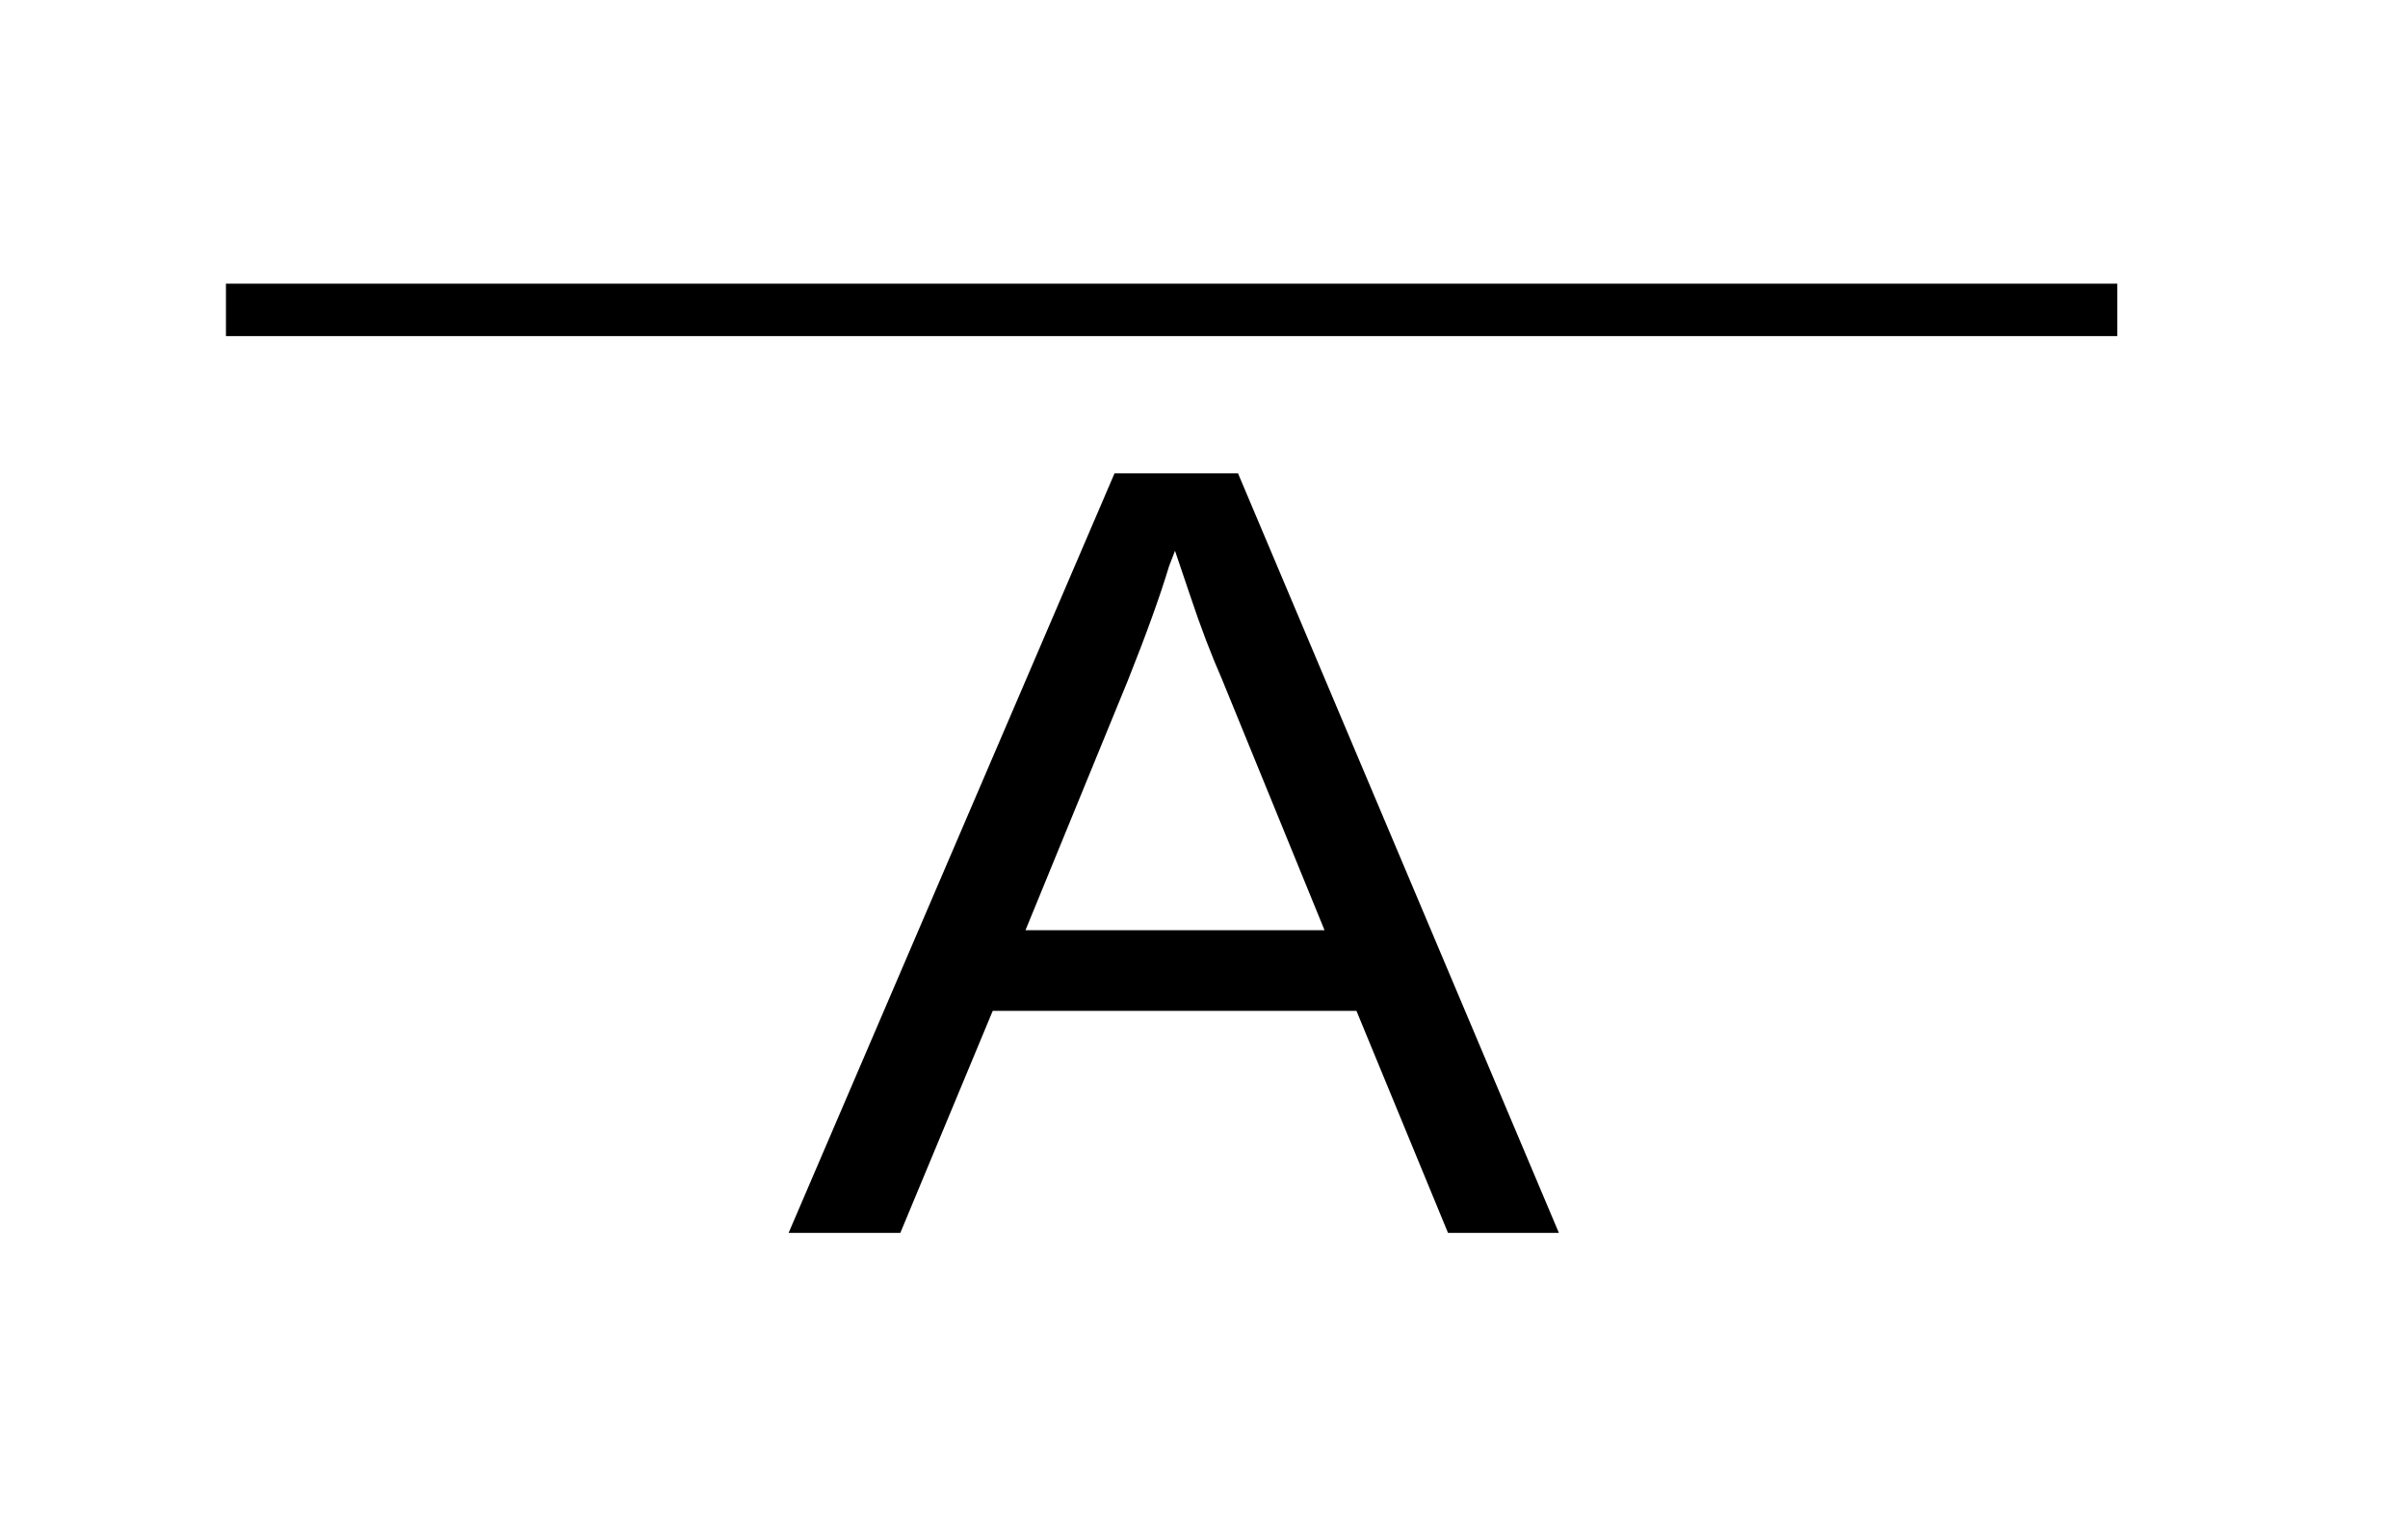
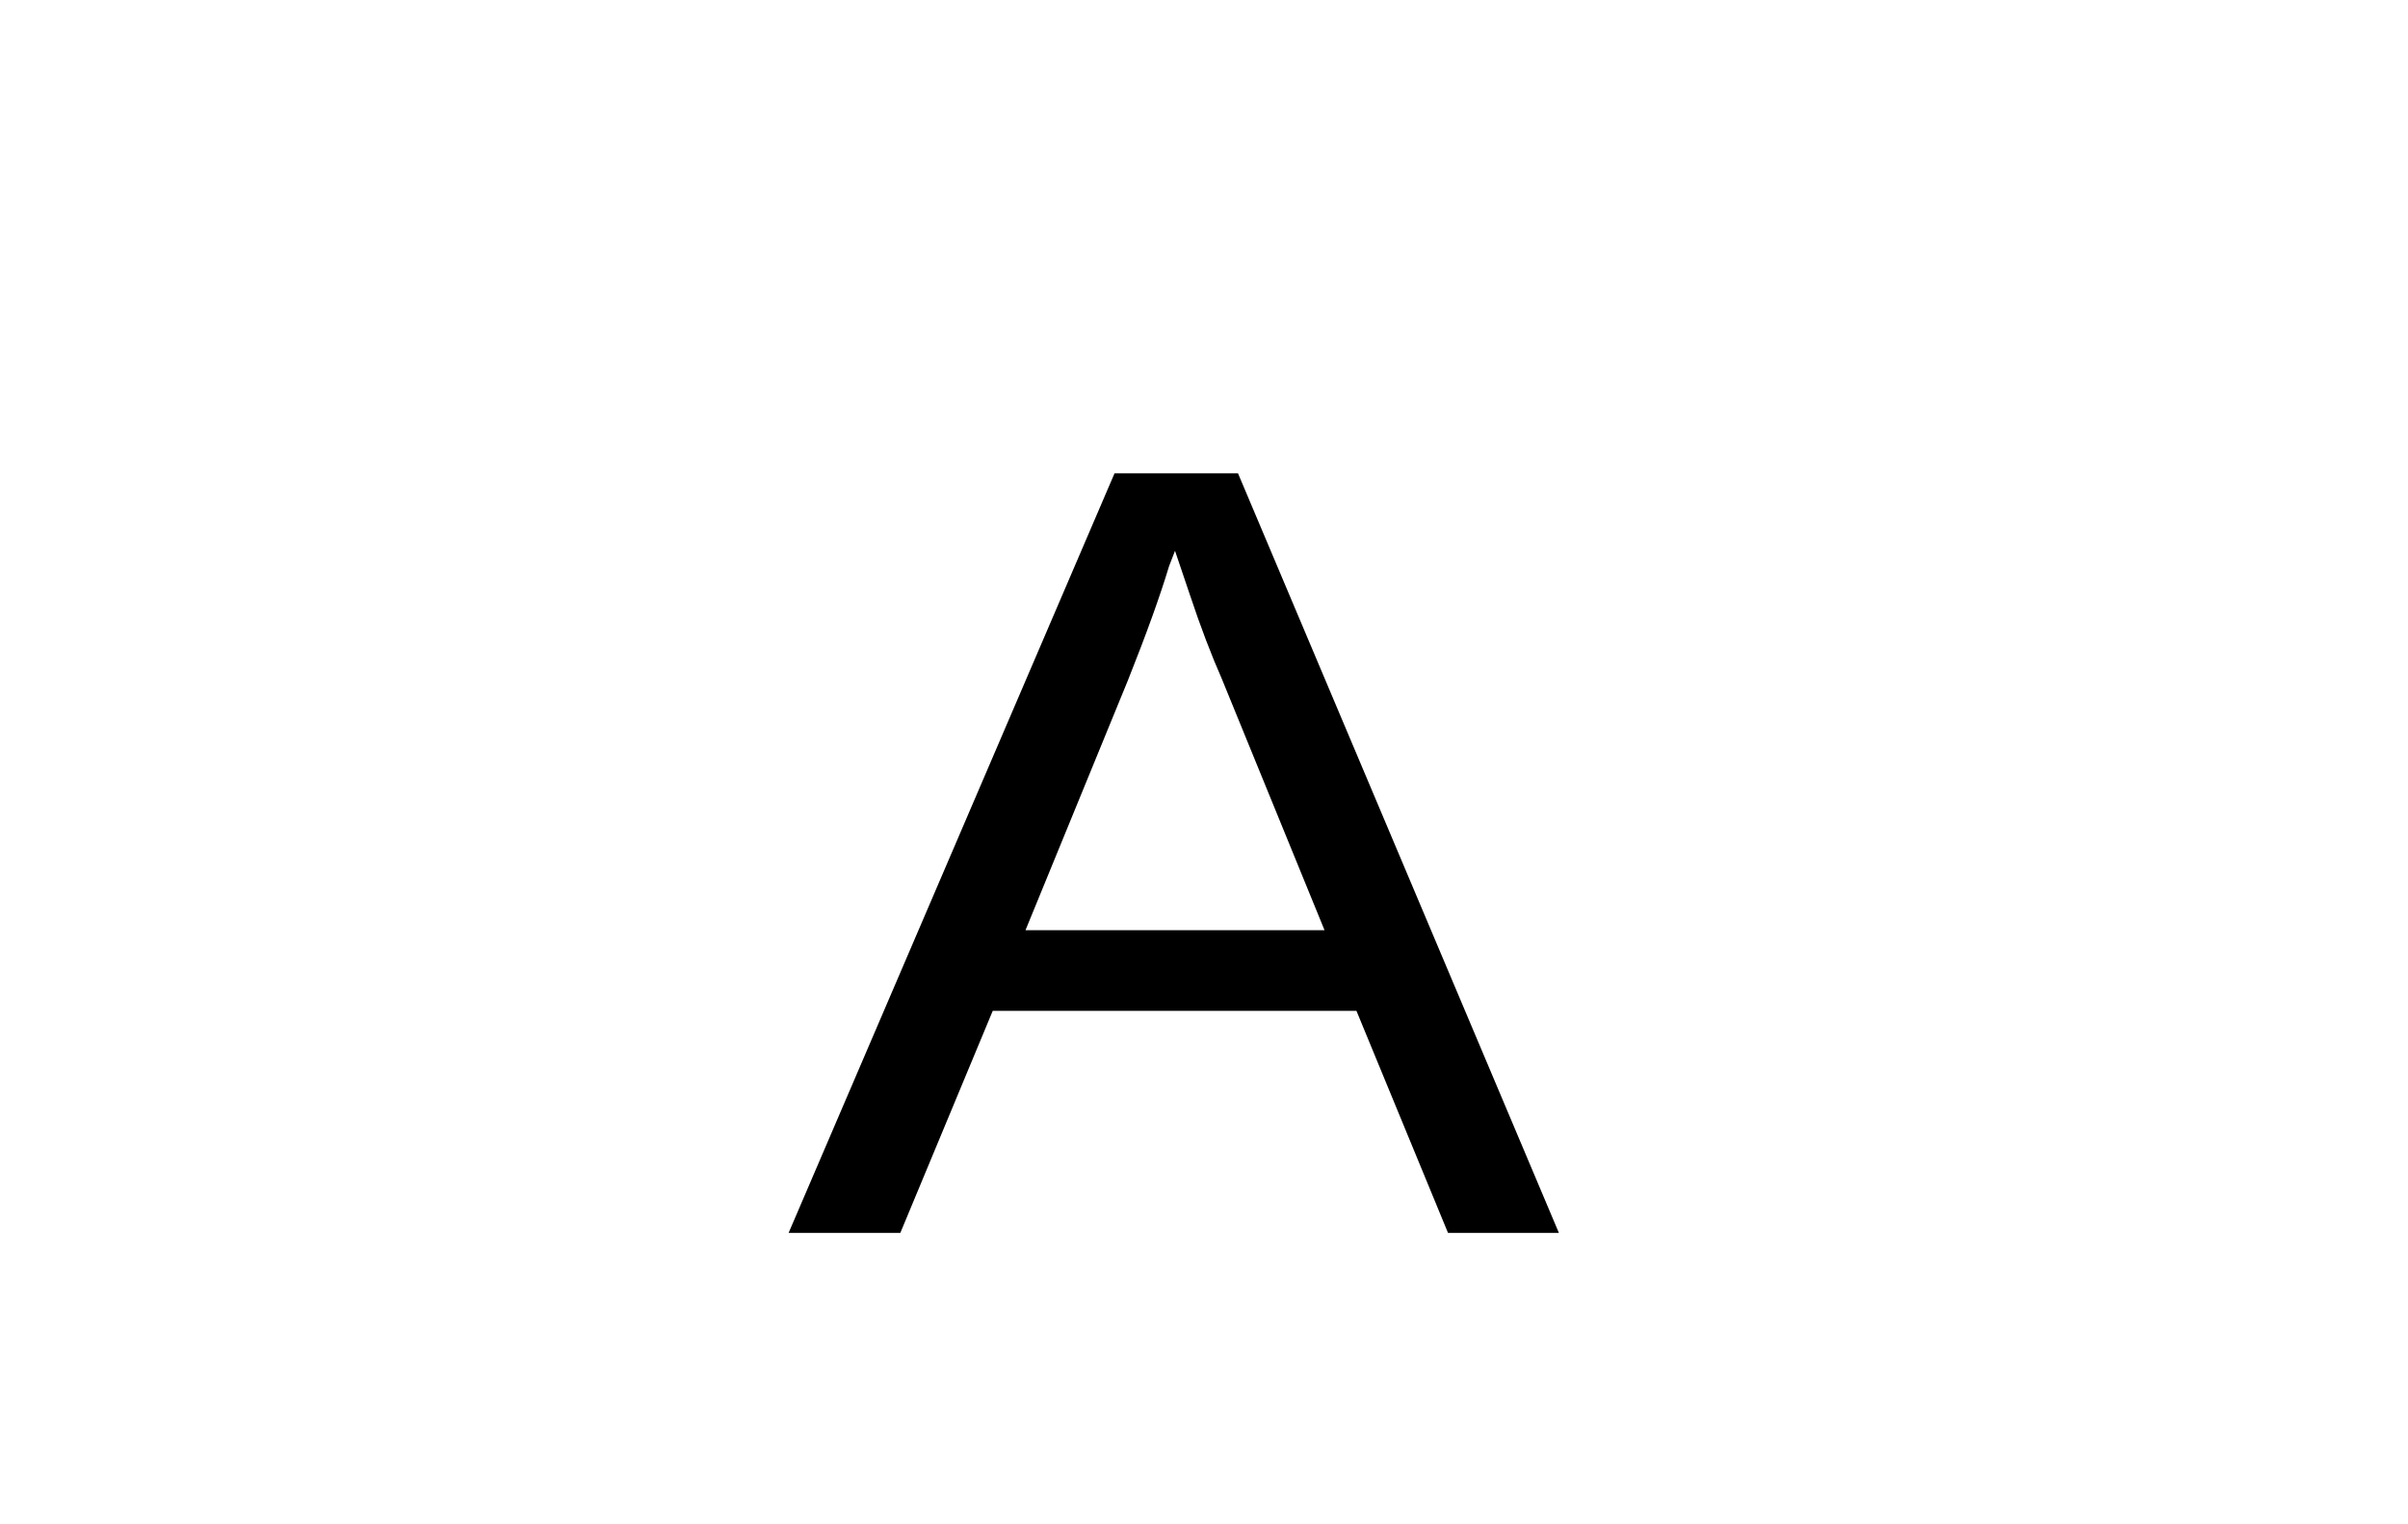
<svg xmlns="http://www.w3.org/2000/svg" id="svg2" version="1.1" width="45.938" height="29.062" viewBox="0 0 45.938 29.062">
  <defs id="defs6" />
  <g id="g3084" transform="translate(0.3694386,27.58475)">
    <text transform="scale(1.025605,0.9750338)" id="text3078" y="-4.168" x="14.263" style="font-size:21.616px;font-style:normal;font-weight:normal;line-height:125%;letter-spacing:0px;word-spacing:0px;fill:#000000;fill-opacity:1;stroke:none;font-family:Sans" xml:space="preserve">
-       <tspan style="font-style:normal;font-variant:normal;font-weight:normal;font-stretch:normal;font-family:Arial;-inkscape-font-specification:Arial" y="-4.168" x="14.263" id="tspan3080">A</tspan>
+       <tspan style="stroke:param(outline) #ffffff; fill:param(outline) #ffffff;font-style:normal;font-variant:normal;font-weight:normal;font-stretch:normal;font-family:Arial;-inkscape-font-specification:Arial" y="-4.168" x="14.263" id="tspan3080">A</tspan>
    </text>
-     <path id="path3082" d="m 3.941,-21.674 36.082,0" style="fill:none;stroke:#000000;stroke-width:1px;stroke-linecap:butt;stroke-linejoin:miter;stroke-opacity:1" />
+     <path id="path3082" d="m 3.941,-21.674 36.082,0" style="stroke:param(outline) #ffffff; fill:param(outline) #ffffff" />
  </g>
</svg>
